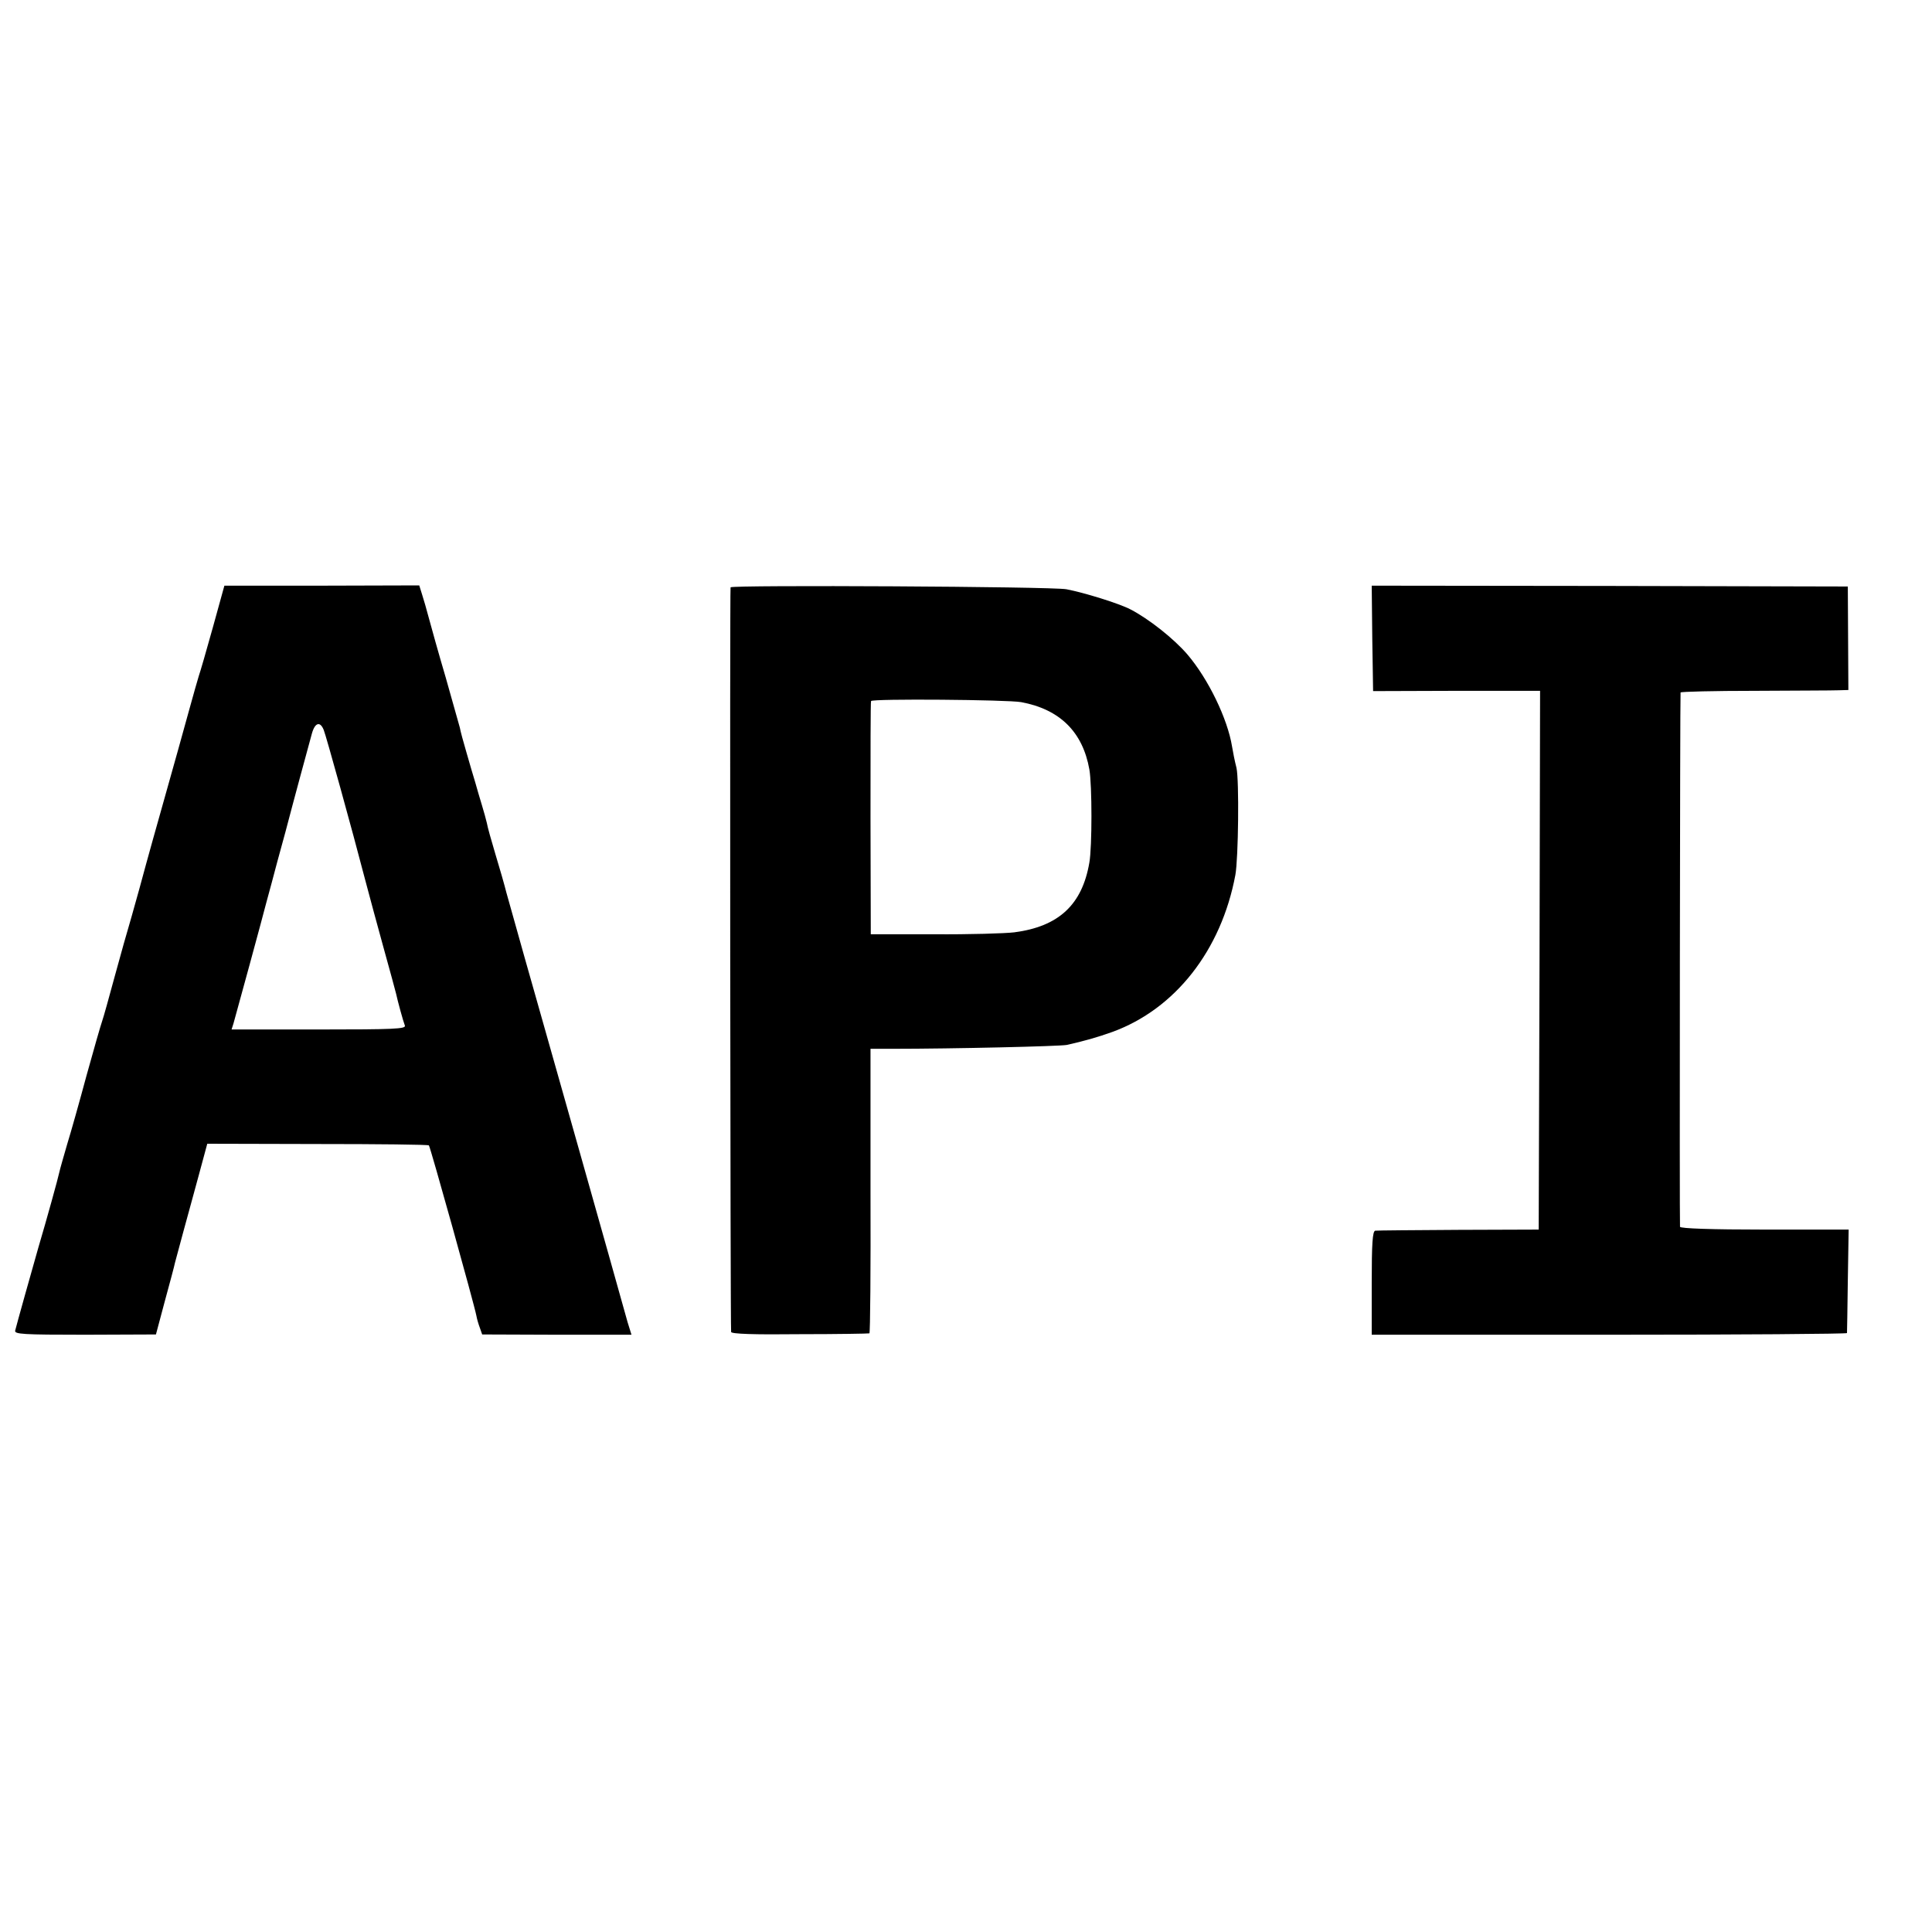
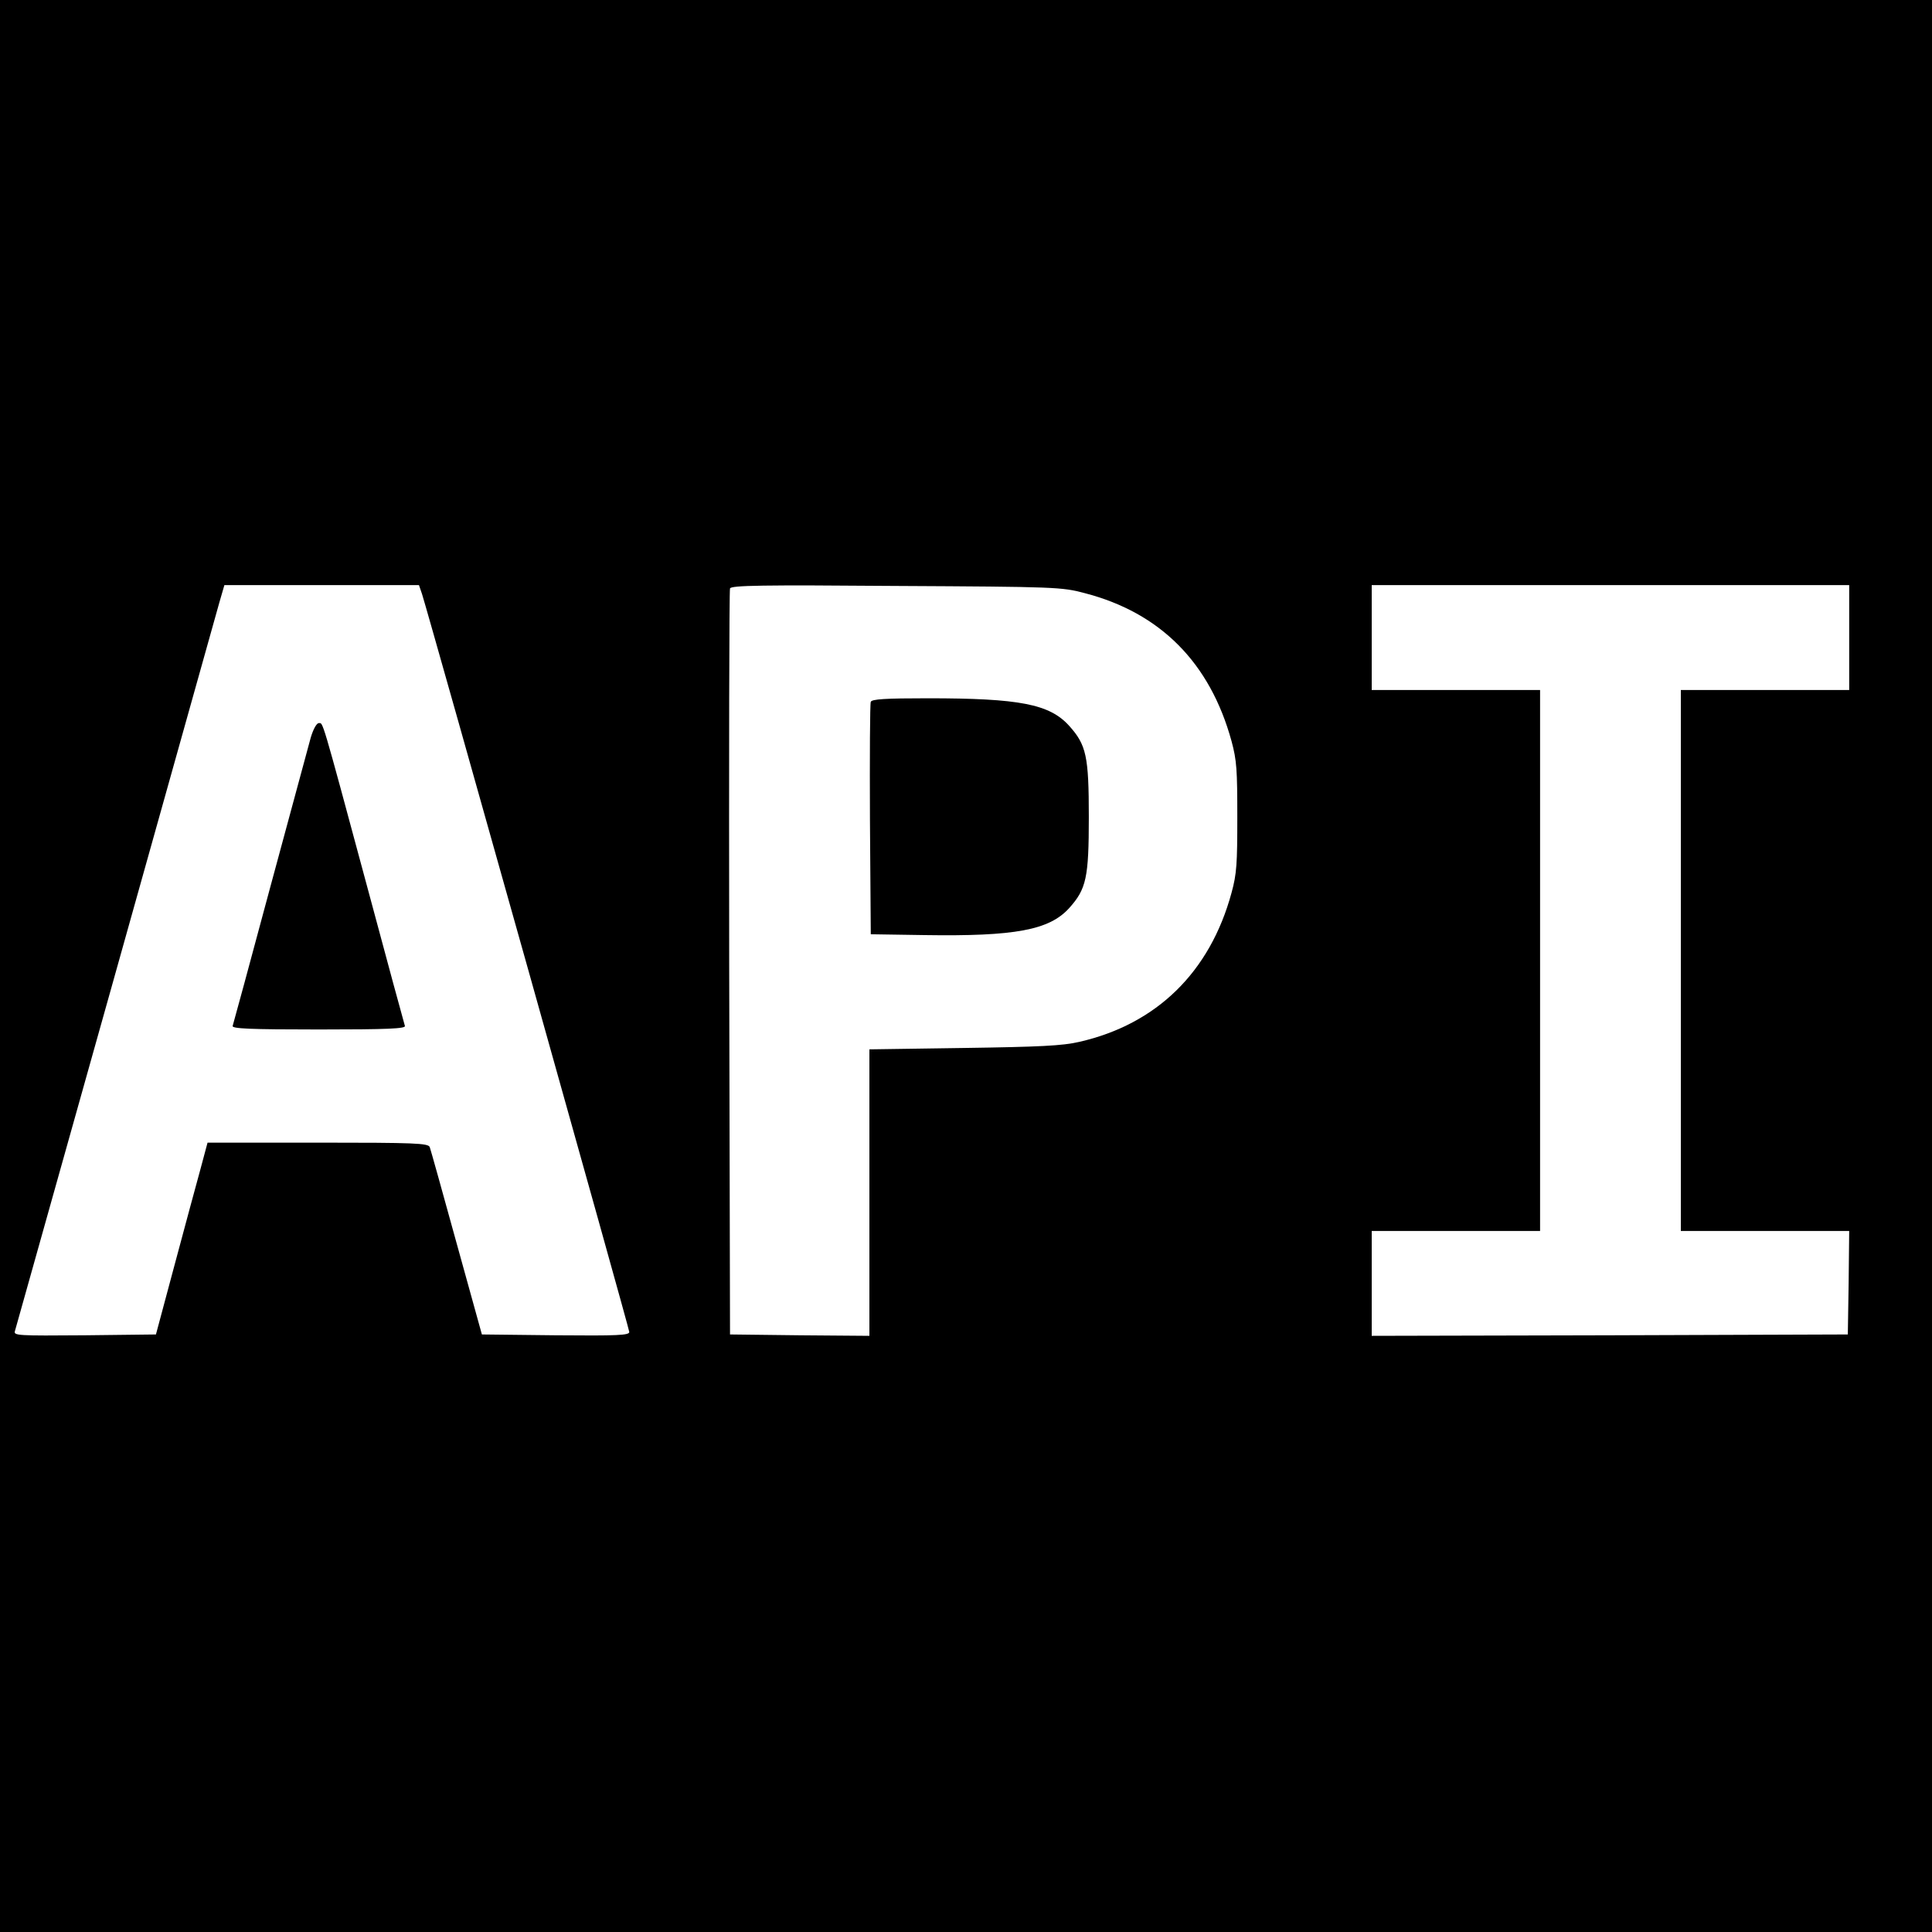
<svg xmlns="http://www.w3.org/2000/svg" version="1.0" width="700pt" height="700pt" viewBox="0 0 700 700" preserveAspectRatio="xMidYMid meet">
  <g transform="translate(0,700) scale(0.1,-0.1)" fill="#000000" stroke="none">
-     <path d="M771 4726 c-23 -83 -46 -162 -51 -176 -4 -14 -20 -68 -34 -120 -14 -52 -60 -216 -102 -365 -42 -148 -77 -277 -79 -285 -2 -8 -15 -53 -28 -100 -14 -47 -42 -146 -62 -220 -20 -74 -40 -146 -45 -160 -5 -14 -30 -101 -56 -195 -25 -93 -57 -207 -71 -252 -13 -45 -26 -90 -28 -100 -4 -20 -46 -172 -76 -273 -24 -84 -79 -280 -84 -301 -3 -13 26 -15 253 -15 l257 1 32 120 c18 66 35 129 37 140 3 11 17 63 31 115 14 52 40 145 56 205 l30 111 399 -1 c219 0 401 -2 404 -5 5 -5 164 -575 172 -617 2 -12 8 -32 13 -45 l8 -23 271 -1 270 0 -14 45 c-7 25 -38 136 -69 246 -60 214 -132 467 -270 955 -48 168 -92 328 -100 355 -7 28 -25 91 -40 140 -15 50 -29 100 -31 113 -3 13 -11 42 -18 65 -7 23 -18 60 -24 82 -7 22 -21 71 -32 109 -11 37 -22 78 -24 90 -3 11 -26 93 -51 181 -26 88 -53 185 -61 215 -8 30 -19 69 -25 87 l-10 32 -353 -1 -353 0 -42 -152z m402 -371 c8 -19 101 -354 152 -550 13 -49 42 -157 65 -240 23 -82 43 -157 45 -165 6 -28 26 -101 32 -116 4 -12 -40 -14 -312 -14 l-316 0 7 22 c6 20 111 405 119 438 2 8 11 40 19 70 8 30 30 114 50 185 33 126 75 280 96 357 11 40 30 46 43 13z" />
-     <path d="M2647 4872 c-3 -6 -1 -2671 2 -2698 1 -7 81 -10 249 -8 136 0 249 2 252 3 3 0 5 233 4 516 l0 515 80 0 c220 0 604 9 631 14 63 14 112 28 165 47 228 83 395 296 446 569 11 61 14 343 4 388 -6 23 -13 58 -16 77 -16 100 -86 245 -162 334 -49 57 -140 129 -206 163 -42 22 -169 61 -232 73 -52 10 -1212 16 -1217 7z m1053 -416 c140 -26 223 -108 247 -244 10 -57 10 -281 0 -337 -26 -153 -111 -232 -272 -253 -33 -4 -163 -8 -290 -7 l-230 0 -1 420 c0 231 0 422 2 425 4 9 494 5 544 -4z" />
-     <path d="M4972 4687 l3 -191 303 1 302 0 -2 -976 -3 -976 -290 -1 c-159 -1 -296 -2 -302 -3 -10 -1 -13 -46 -13 -189 l0 -188 860 0 c473 0 861 3 862 6 0 3 2 88 3 190 l3 185 -304 0 c-195 0 -305 4 -307 10 -2 9 0 1920 2 1936 1 3 121 6 269 6 147 1 283 1 303 2 l36 1 -1 188 -1 187 -863 2 -862 1 2 -191z" />
+     <path d="M0 3500 l0 -3500 3500 0 3500 0 0 3500 0 3500 -3500 0 -3500 0 0 -3500z m1529 1348 c29 -92 751 -2662 751 -2674 0 -12 -41 -14 -267 -12 l-267 3 -92 332 c-50 182 -94 339 -97 347 -6 14 -53 16 -405 16 l-400 0 -26 -97 c-15 -54 -57 -210 -94 -348 l-67 -250 -258 -3 c-243 -2 -258 -1 -253 15 5 16 693 2468 741 2641 l18 62 353 0 352 0 11 -32z m2401 3 c274 -71 454 -252 532 -536 19 -70 21 -105 21 -275 0 -169 -2 -206 -21 -275 -78 -287 -271 -476 -552 -540 -60 -14 -143 -18 -417 -22 l-343 -5 0 -519 0 -519 -252 2 -253 3 -3 1345 c-1 740 0 1351 3 1358 4 11 115 13 602 9 578 -3 601 -4 683 -26z m2770 -161 l0 -190 -305 0 -305 0 0 -980 0 -980 305 0 305 0 -2 -187 -3 -188 -862 -3 -863 -2 0 190 0 190 305 0 305 0 0 980 0 980 -305 0 -305 0 0 190 0 190 865 0 865 0 0 -190z" />
+     <path d="M1126 4328 c-8 -29 -74 -273 -147 -543 -72 -269 -134 -496 -136 -502 -4 -10 62 -13 312 -13 250 0 316 3 312 13 -2 6 -64 233 -136 502 -169 627 -160 595 -176 595 -8 0 -20 -22 -29 -52z" />
+     <path d="M3155 4457 c-3 -6 -4 -199 -3 -427 l3 -415 195 -3 c327 -5 452 18 524 98 62 69 71 110 71 330 0 220 -9 261 -71 330 -71 79 -180 100 -512 100 -153 0 -204 -3 -207 -13z" />
  </g>
</svg>
